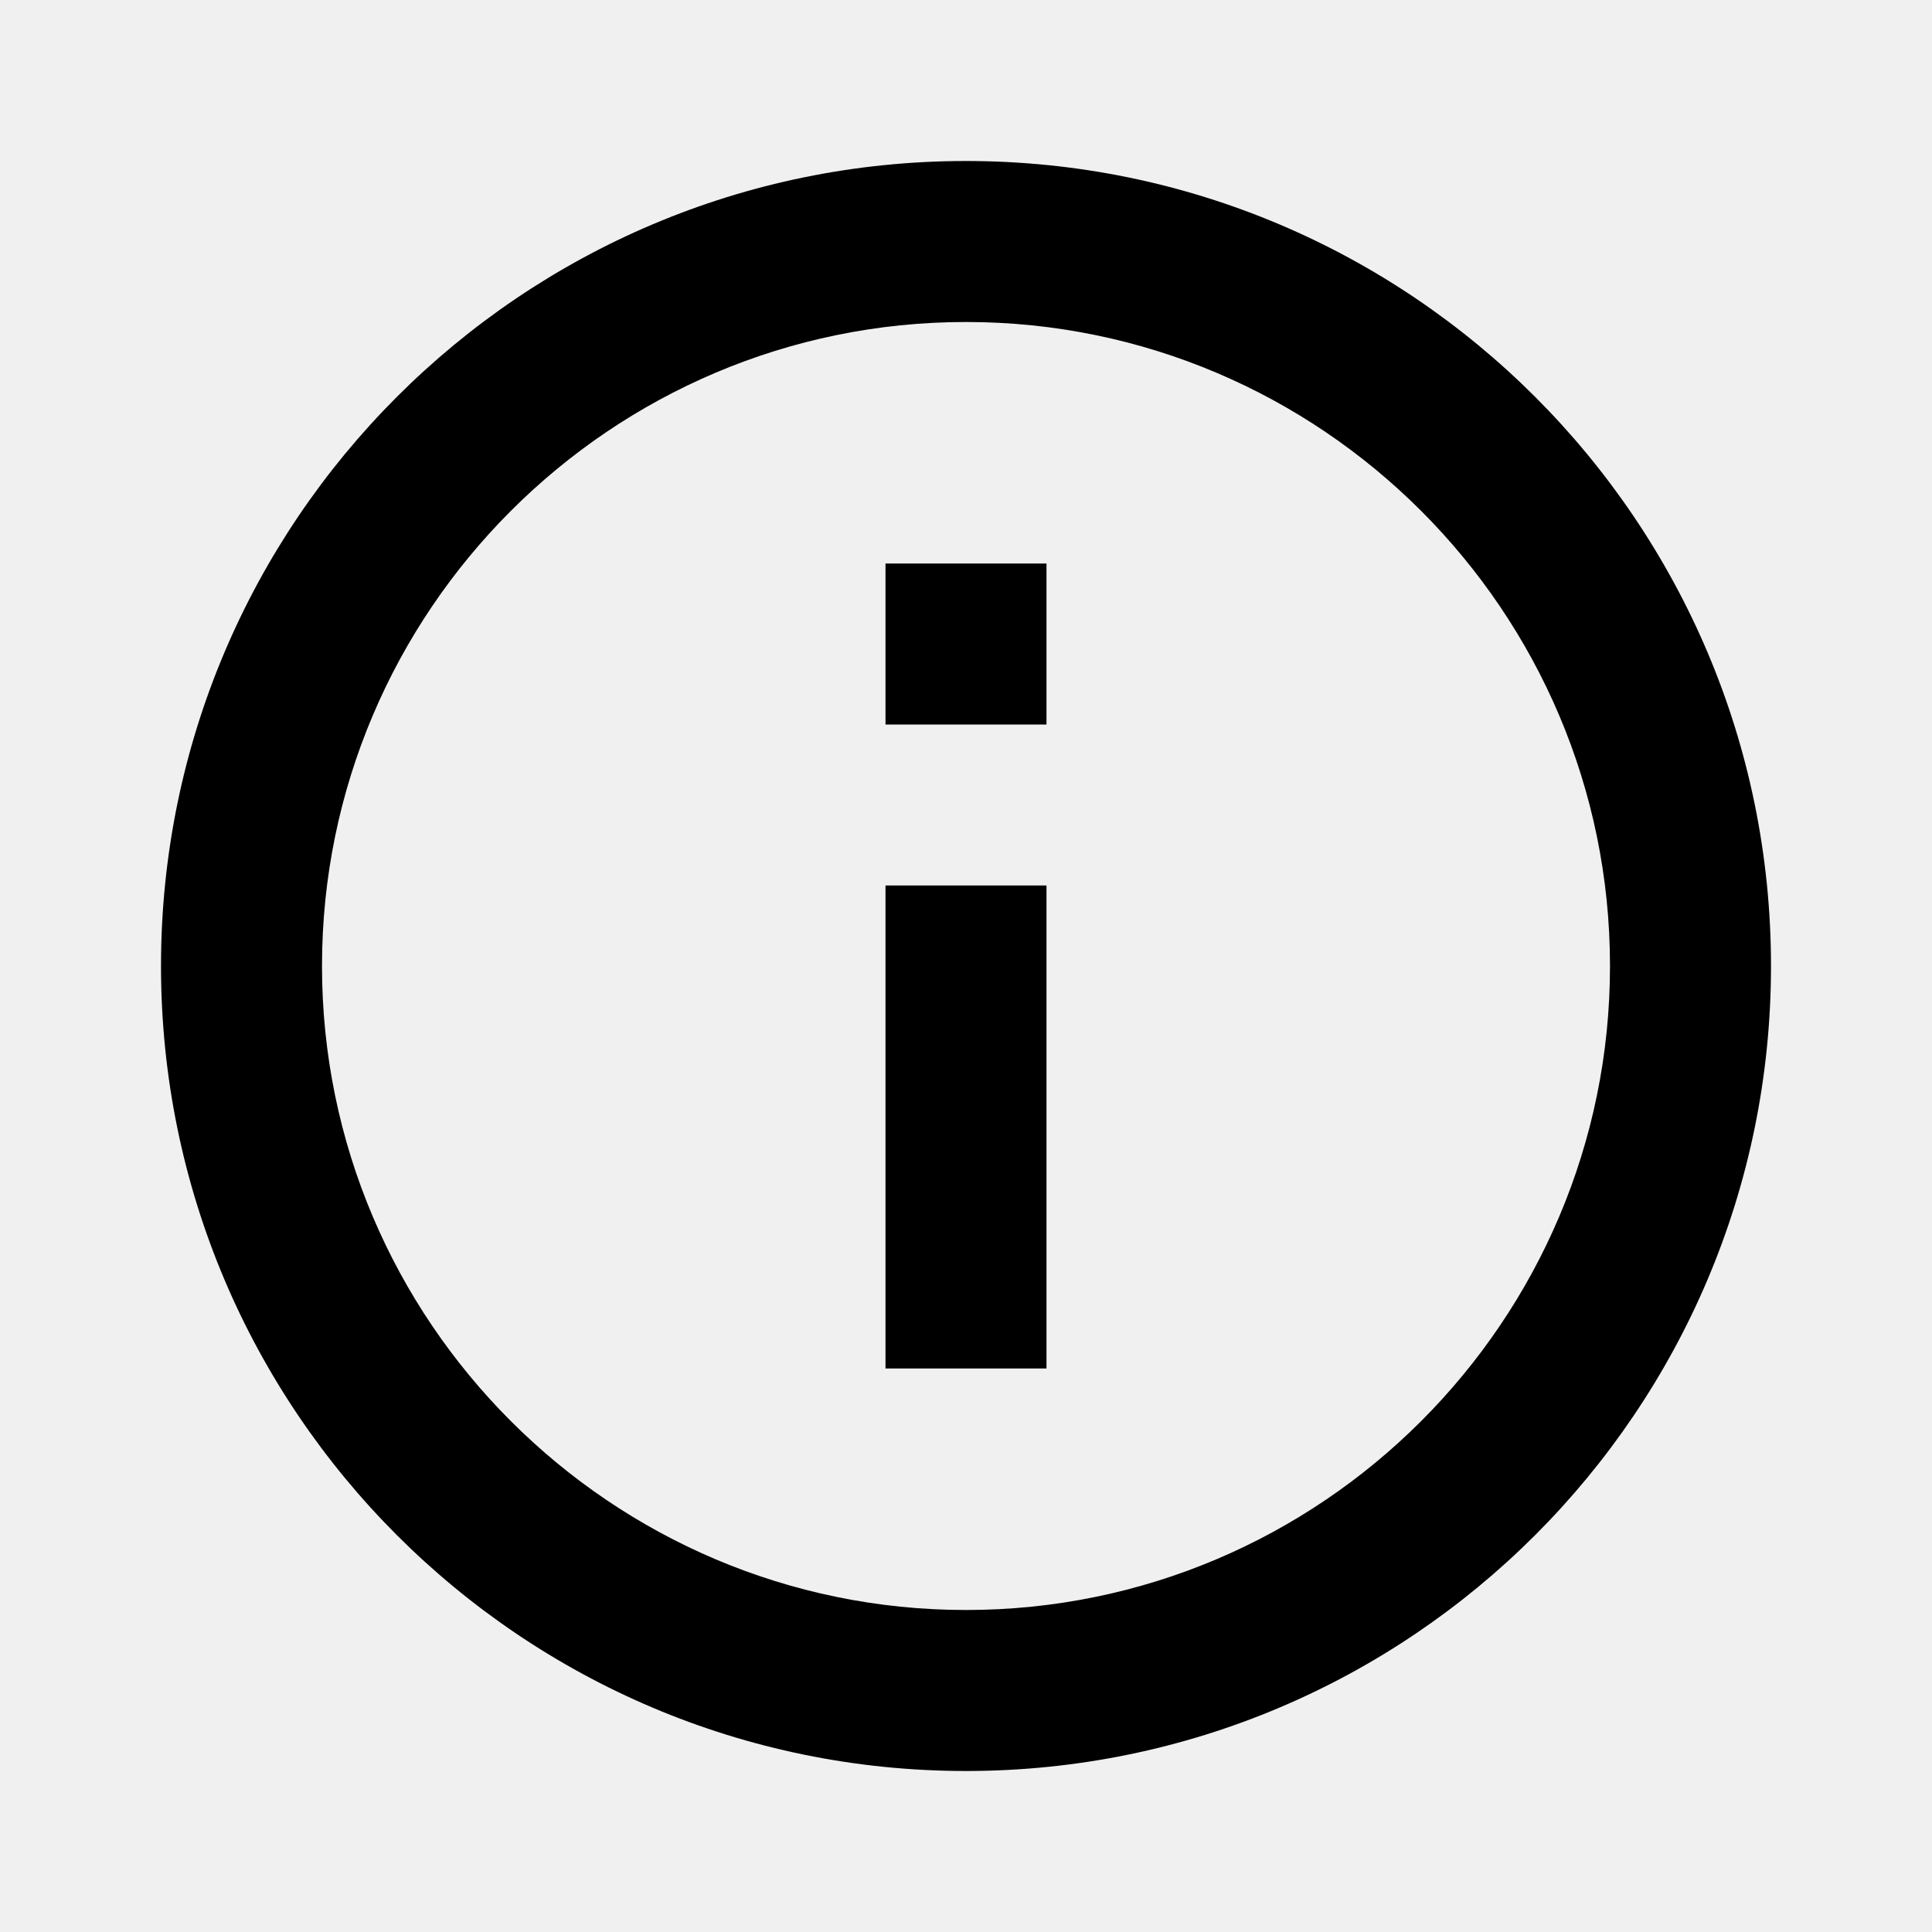
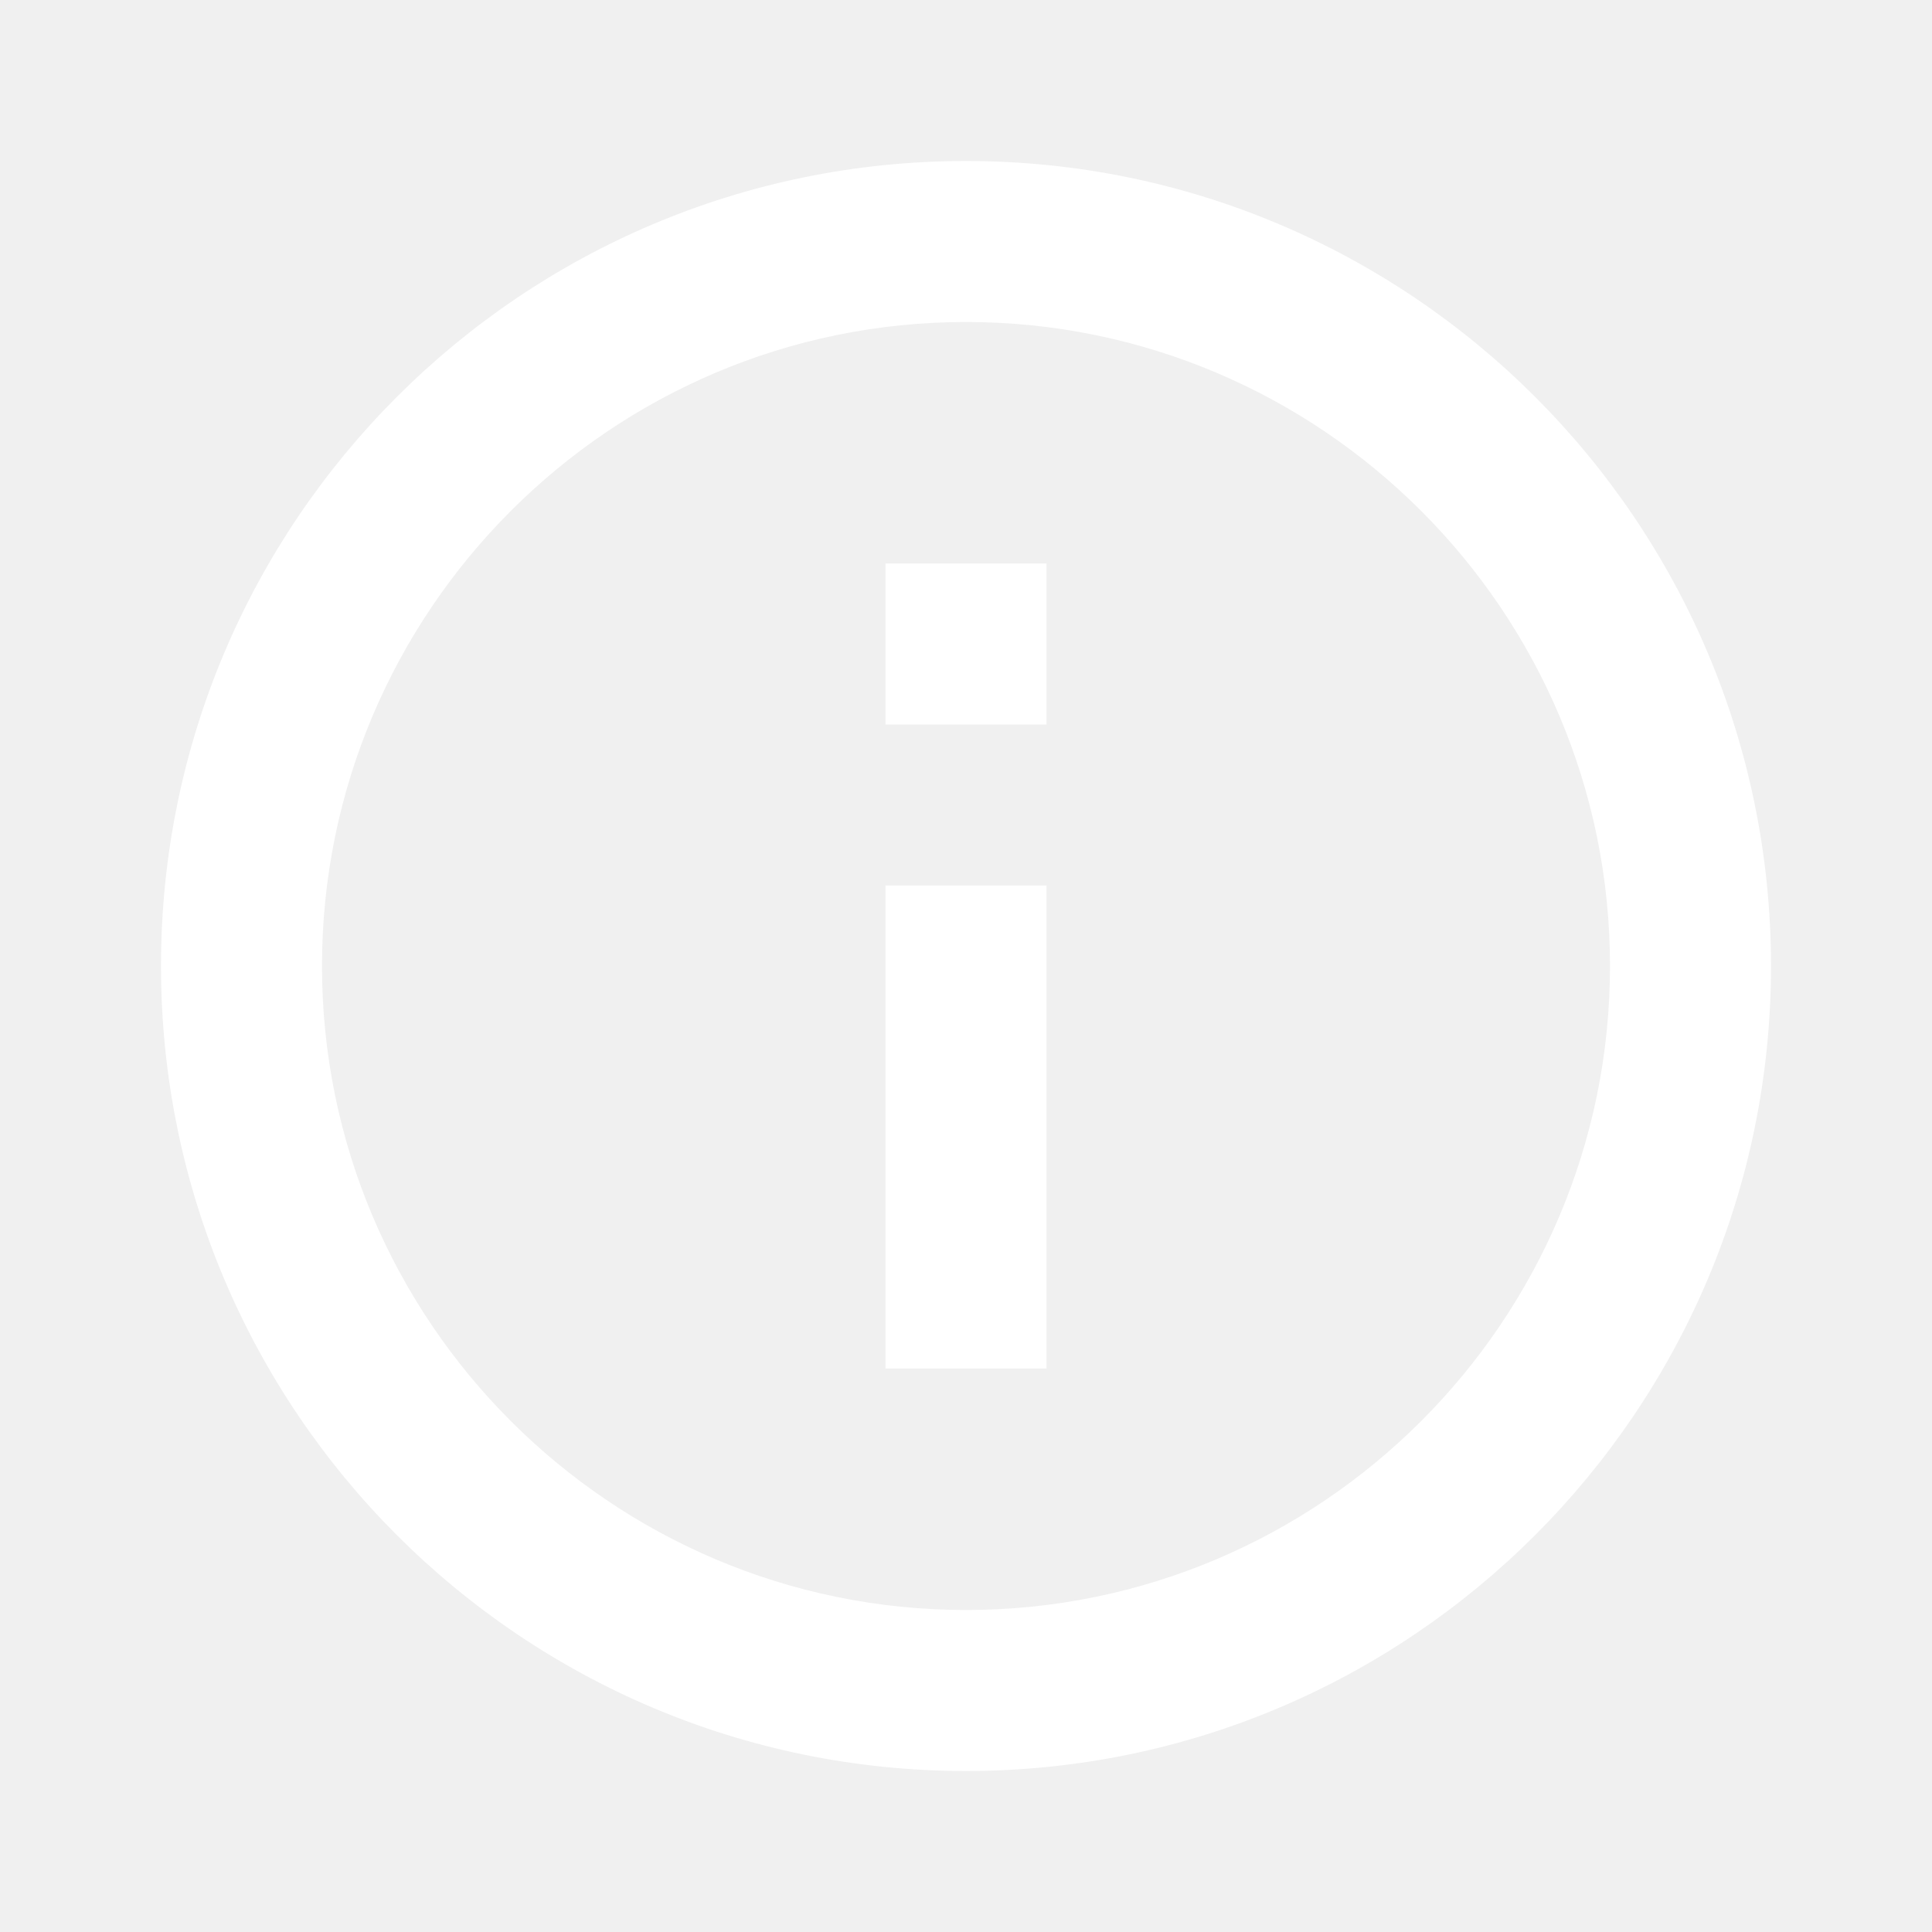
- <svg xmlns="http://www.w3.org/2000/svg" height="24px" viewBox="0 0 24 24" width="24px" fill="#000000">
+ <svg xmlns="http://www.w3.org/2000/svg" height="24px" viewBox="0 0 24 24" width="24px" fill="#FFFFFF">
  <path d="M0 0h24v24H0V0z" fill="none" />
  <path d="M11 7h2v2h-2zm0 4h2v6h-2zm1-9C6.48 2 2 6.48 2 12s4.48 10 10 10 10-4.48 10-10S17.52 2 12 2zm0 18c-4.41 0-8-3.59-8-8s3.59-8 8-8 8 3.59 8 8-3.59 8-8 8z" />
</svg>
